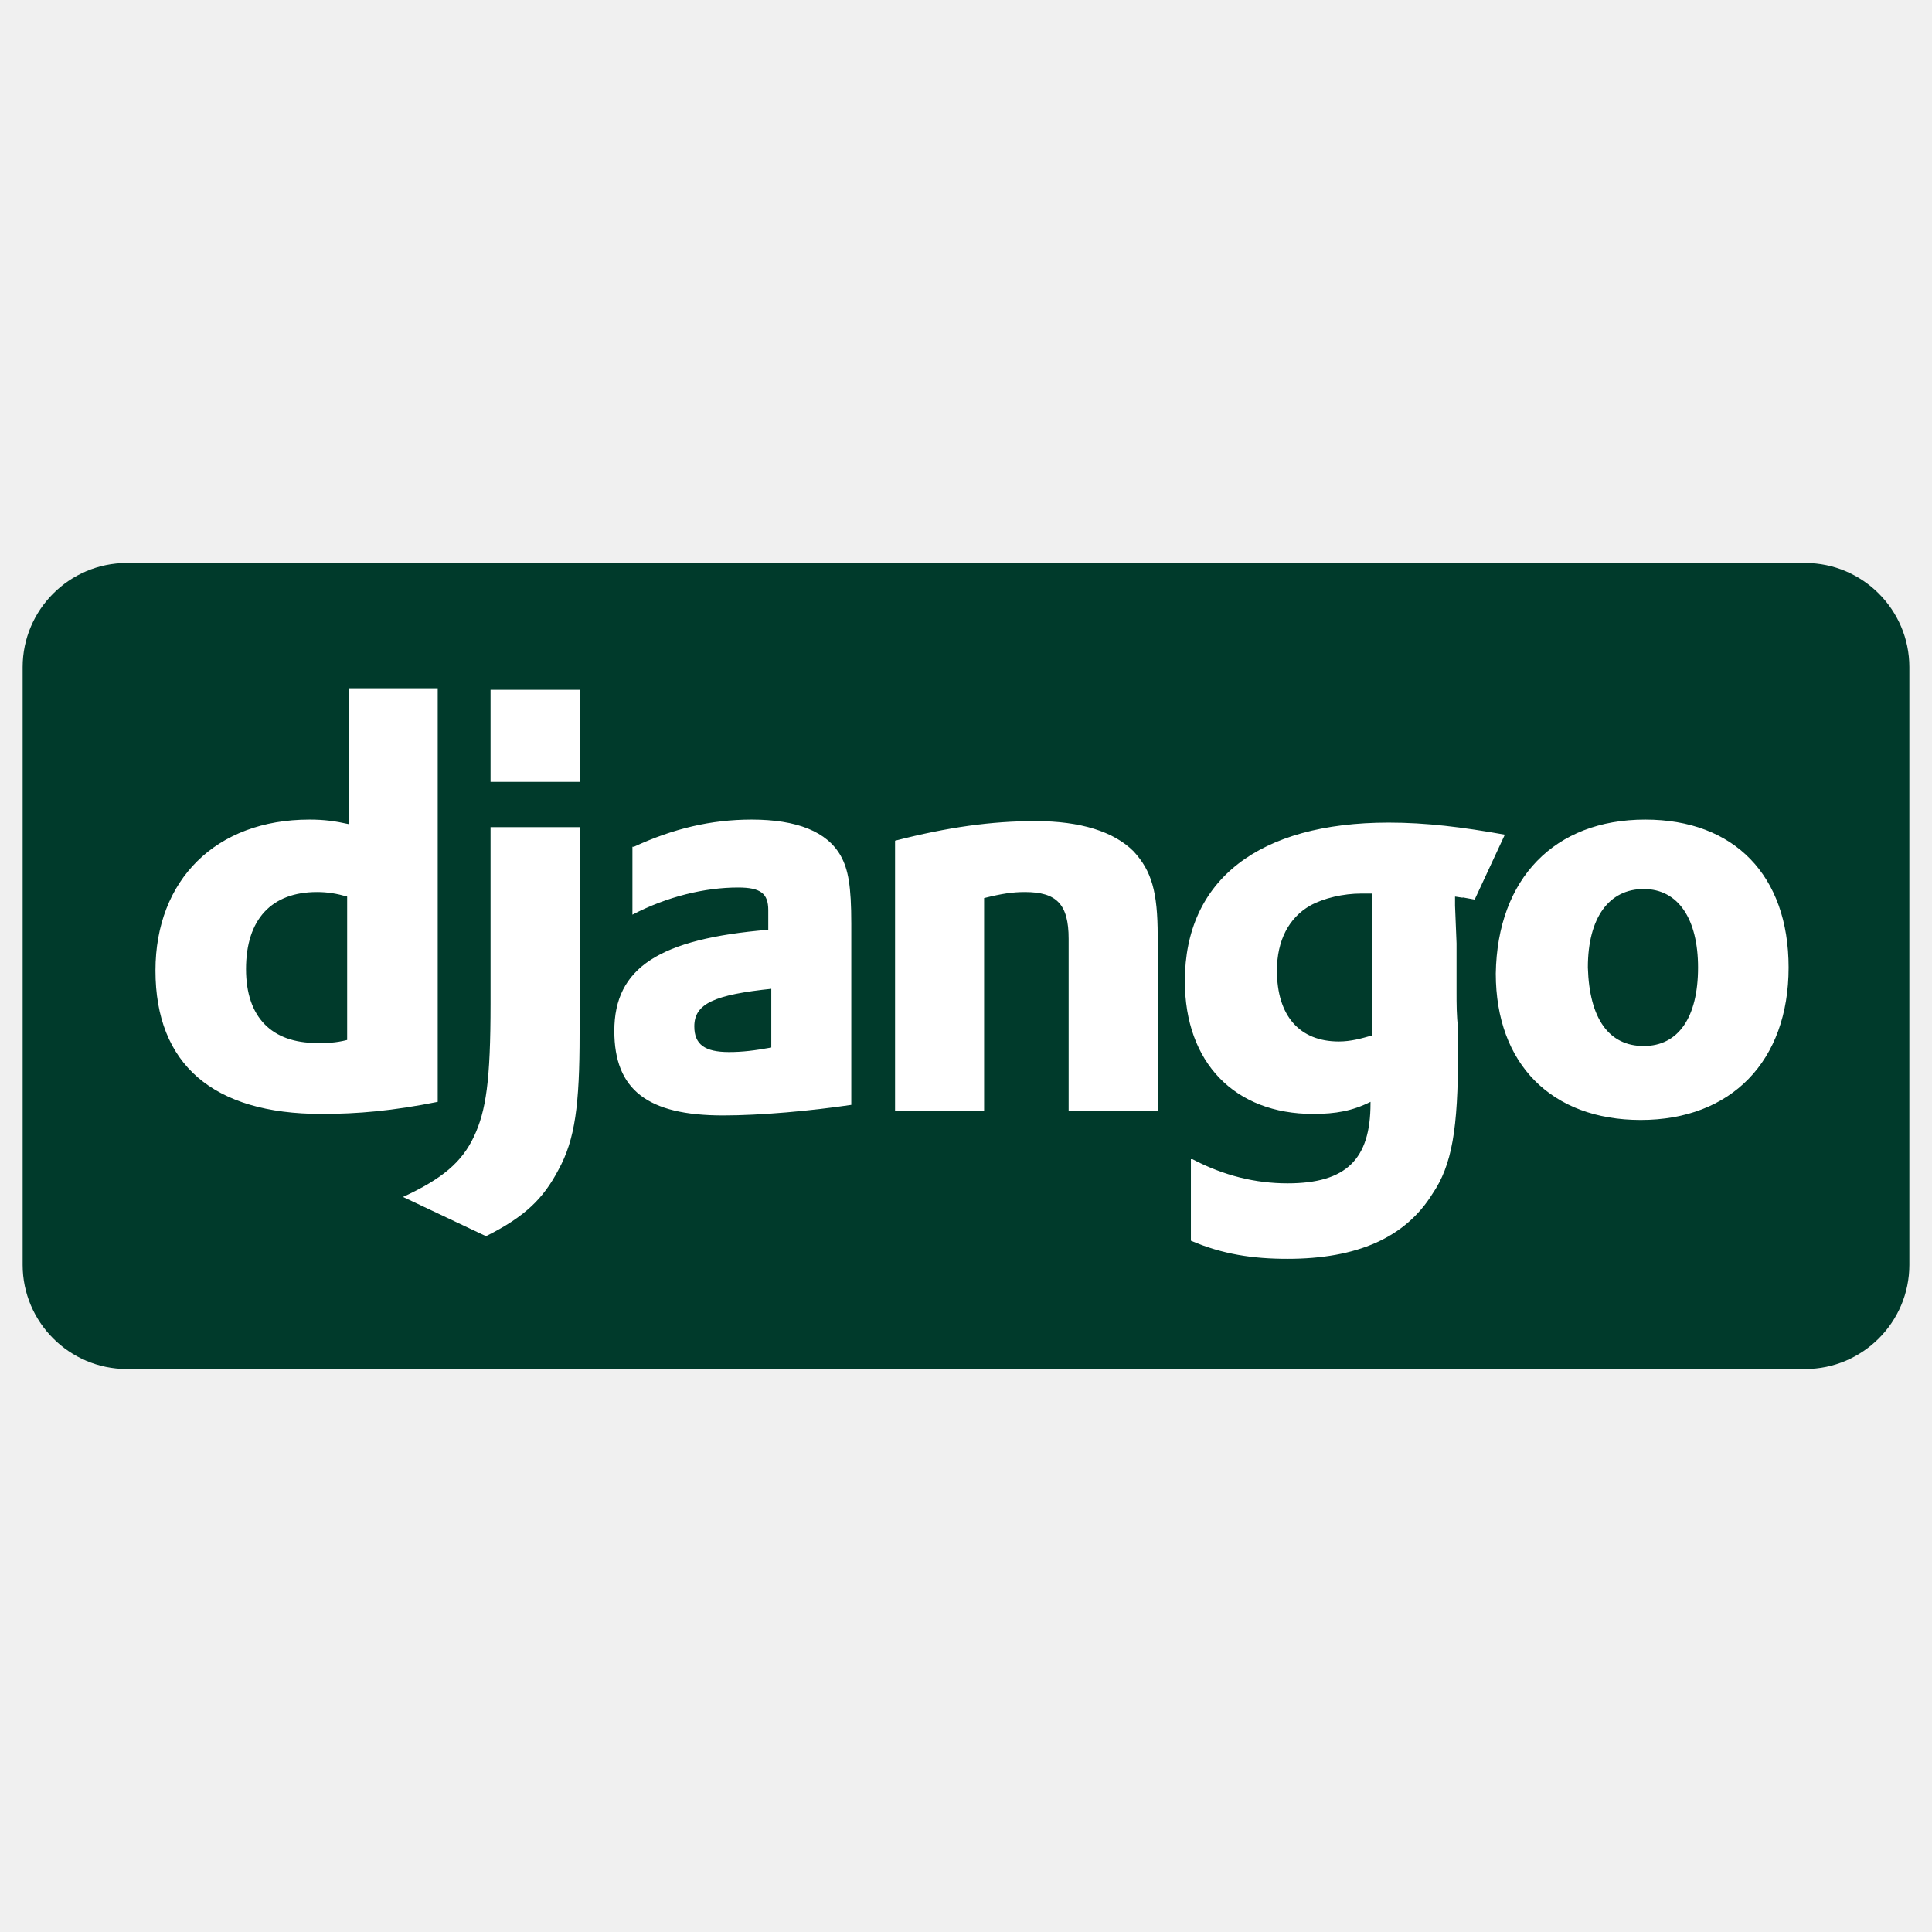
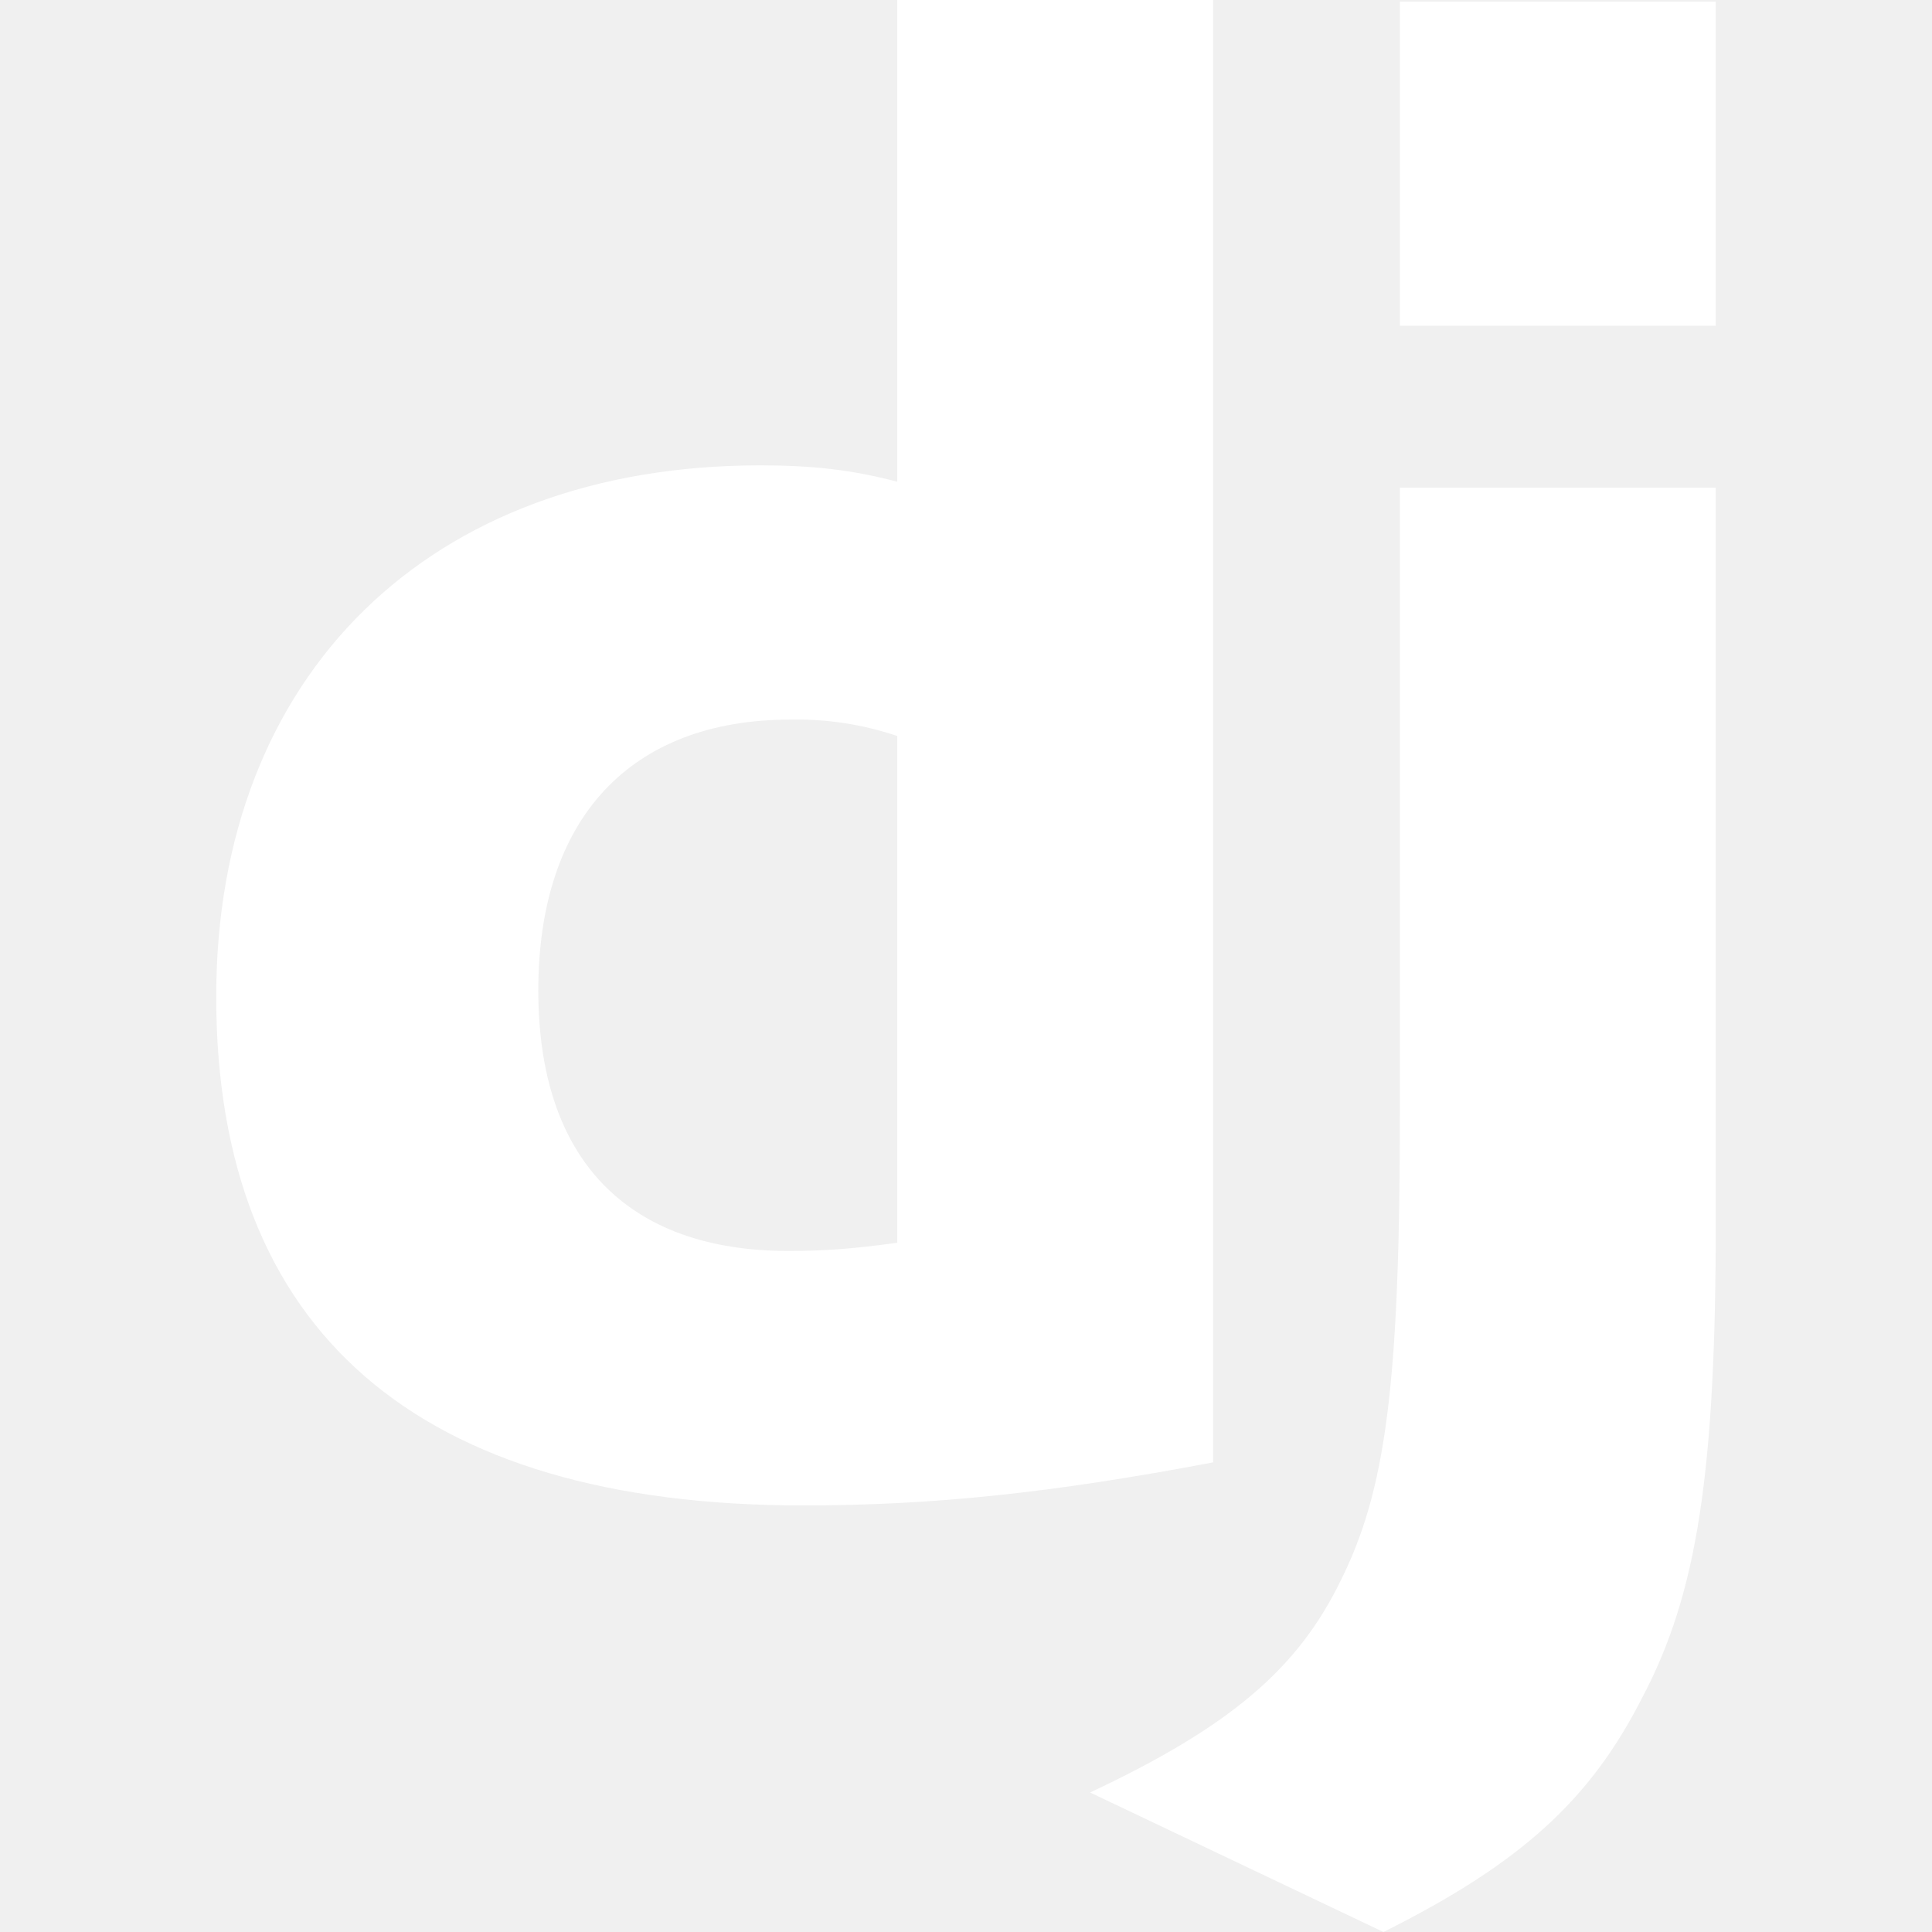
- <svg xmlns="http://www.w3.org/2000/svg" viewBox="0 0 128 128">
-   <path fill="#003A2B" d="M126.5 83.8c0 3.8-3.1 6.9-6.9 6.9H8.4c-3.8 0-6.9-3.1-6.9-6.9V44.2c0-3.8 3.1-6.9 6.9-6.9h111.2c3.8 0 6.9 3.1 6.9 6.9v39.6z" />
-   <path fill="#fff" d="M23 45.6h6V73c-3 .6-5.3.8-7.7.8-7.2 0-11-3.3-11-9.5 0-6 4-10 10.2-10 1 0 1.7.1 2.6.3v-9H23zm0 13.8c-.7-.2-1.3-.3-2-.3-3 0-4.7 1.8-4.7 5.1 0 3.2 1.7 4.9 4.7 4.9.7 0 1.2 0 2-.2v-9.5zm15.4-4.6v13.7c0 4.7-.3 7-1.4 9-1 1.9-2.2 3.1-4.8 4.4l-5.5-2.6c2.6-1.2 3.9-2.3 4.7-4 .8-1.7 1.1-3.7 1.1-8.8V54.8h5.9zm-5.9-9.1h5.9v6.1h-5.9v-6.1zM42 56.1c2.6-1.2 5.1-1.8 7.8-1.8 3 0 5 .8 5.9 2.4.5.9.7 2 .7 4.5v12c-2.7.4-6 .7-8.5.7-5 0-7.2-1.7-7.2-5.6 0-4.2 3-6.1 10.2-6.7v-1.3c0-1.1-.5-1.5-2-1.5-2.2 0-4.7.6-7 1.8v-4.5h.1zm9.2 9.4c-3.9.4-5.2 1-5.2 2.5 0 1.2.7 1.7 2.3 1.7.9 0 1.7-.1 2.8-.3v-3.9h.1zm8.1-9.8c3.5-.9 6.4-1.3 9.3-1.3 3 0 5.2.7 6.5 2 1.2 1.3 1.6 2.7 1.6 5.6v11.6h-5.9V62.2c0-2.3-.8-3.1-2.9-3.1-.8 0-1.5.1-2.7.4v14.1h-5.9V55.7zM79 76.8c2.1 1.1 4.2 1.6 6.3 1.6 3.9 0 5.5-1.6 5.5-5.3V73c-1.2.6-2.3.8-3.8.8-5.2 0-8.5-3.4-8.5-8.8 0-6.7 4.9-10.5 13.5-10.5 2.5 0 4.9.3 7.7.8l-2 4.3c-1.6-.3-.1 0-1.3-.2v.6l.1 2.5v3.2c0 .8 0 1.6.1 2.4v1.6c0 5.1-.4 7.5-1.7 9.4-1.8 2.9-5 4.3-9.6 4.3-2.3 0-4.3-.3-6.4-1.2v-5.4h.1zm11.8-17.6h-.6c-1.2 0-2.5.3-3.4.8-1.4.8-2.2 2.3-2.2 4.3 0 3 1.5 4.7 4.1 4.7.8 0 1.5-.2 2.2-.4v-9.4h-.1zm18.2-4.9c5.9 0 9.5 3.7 9.5 9.8 0 6.2-3.8 10.1-9.8 10.1-5.9 0-9.6-3.7-9.6-9.7.1-6.3 3.9-10.2 9.9-10.2zm-.1 15c2.3 0 3.6-1.9 3.6-5.2 0-3.2-1.3-5.2-3.6-5.2s-3.7 1.9-3.7 5.2c.1 3.4 1.4 5.2 3.7 5.2z" />
+ <svg xmlns="http://www.w3.org/2000/svg" viewBox="0 0 24 24" width="24" height="24" fill="white" role="img">
+   <path d="M11.146 0h3.924v18.166c-2.013.382-3.491.535-5.096.535-4.791 0-7.288-2.166-7.288-6.32 0-4.002 2.65-6.6 6.753-6.6.637 0 1.121.05 1.707.203zm0 9.143a3.894 3.894 0 00-1.325-.204c-1.988 0-3.134 1.223-3.134 3.365 0 2.09 1.096 3.236 3.109 3.236.433 0 .79-.025 1.35-.102V9.142zM21.314 6.06v9.098c0 3.134-.229 4.638-.917 5.937-.637 1.249-1.478 2.039-3.211 2.905l-3.644-1.733c1.733-.815 2.574-1.53 3.109-2.625.561-1.121.739-2.421.739-5.835V6.059h3.924zM17.39.021h3.924v4.026H17.39z" />
</svg>
